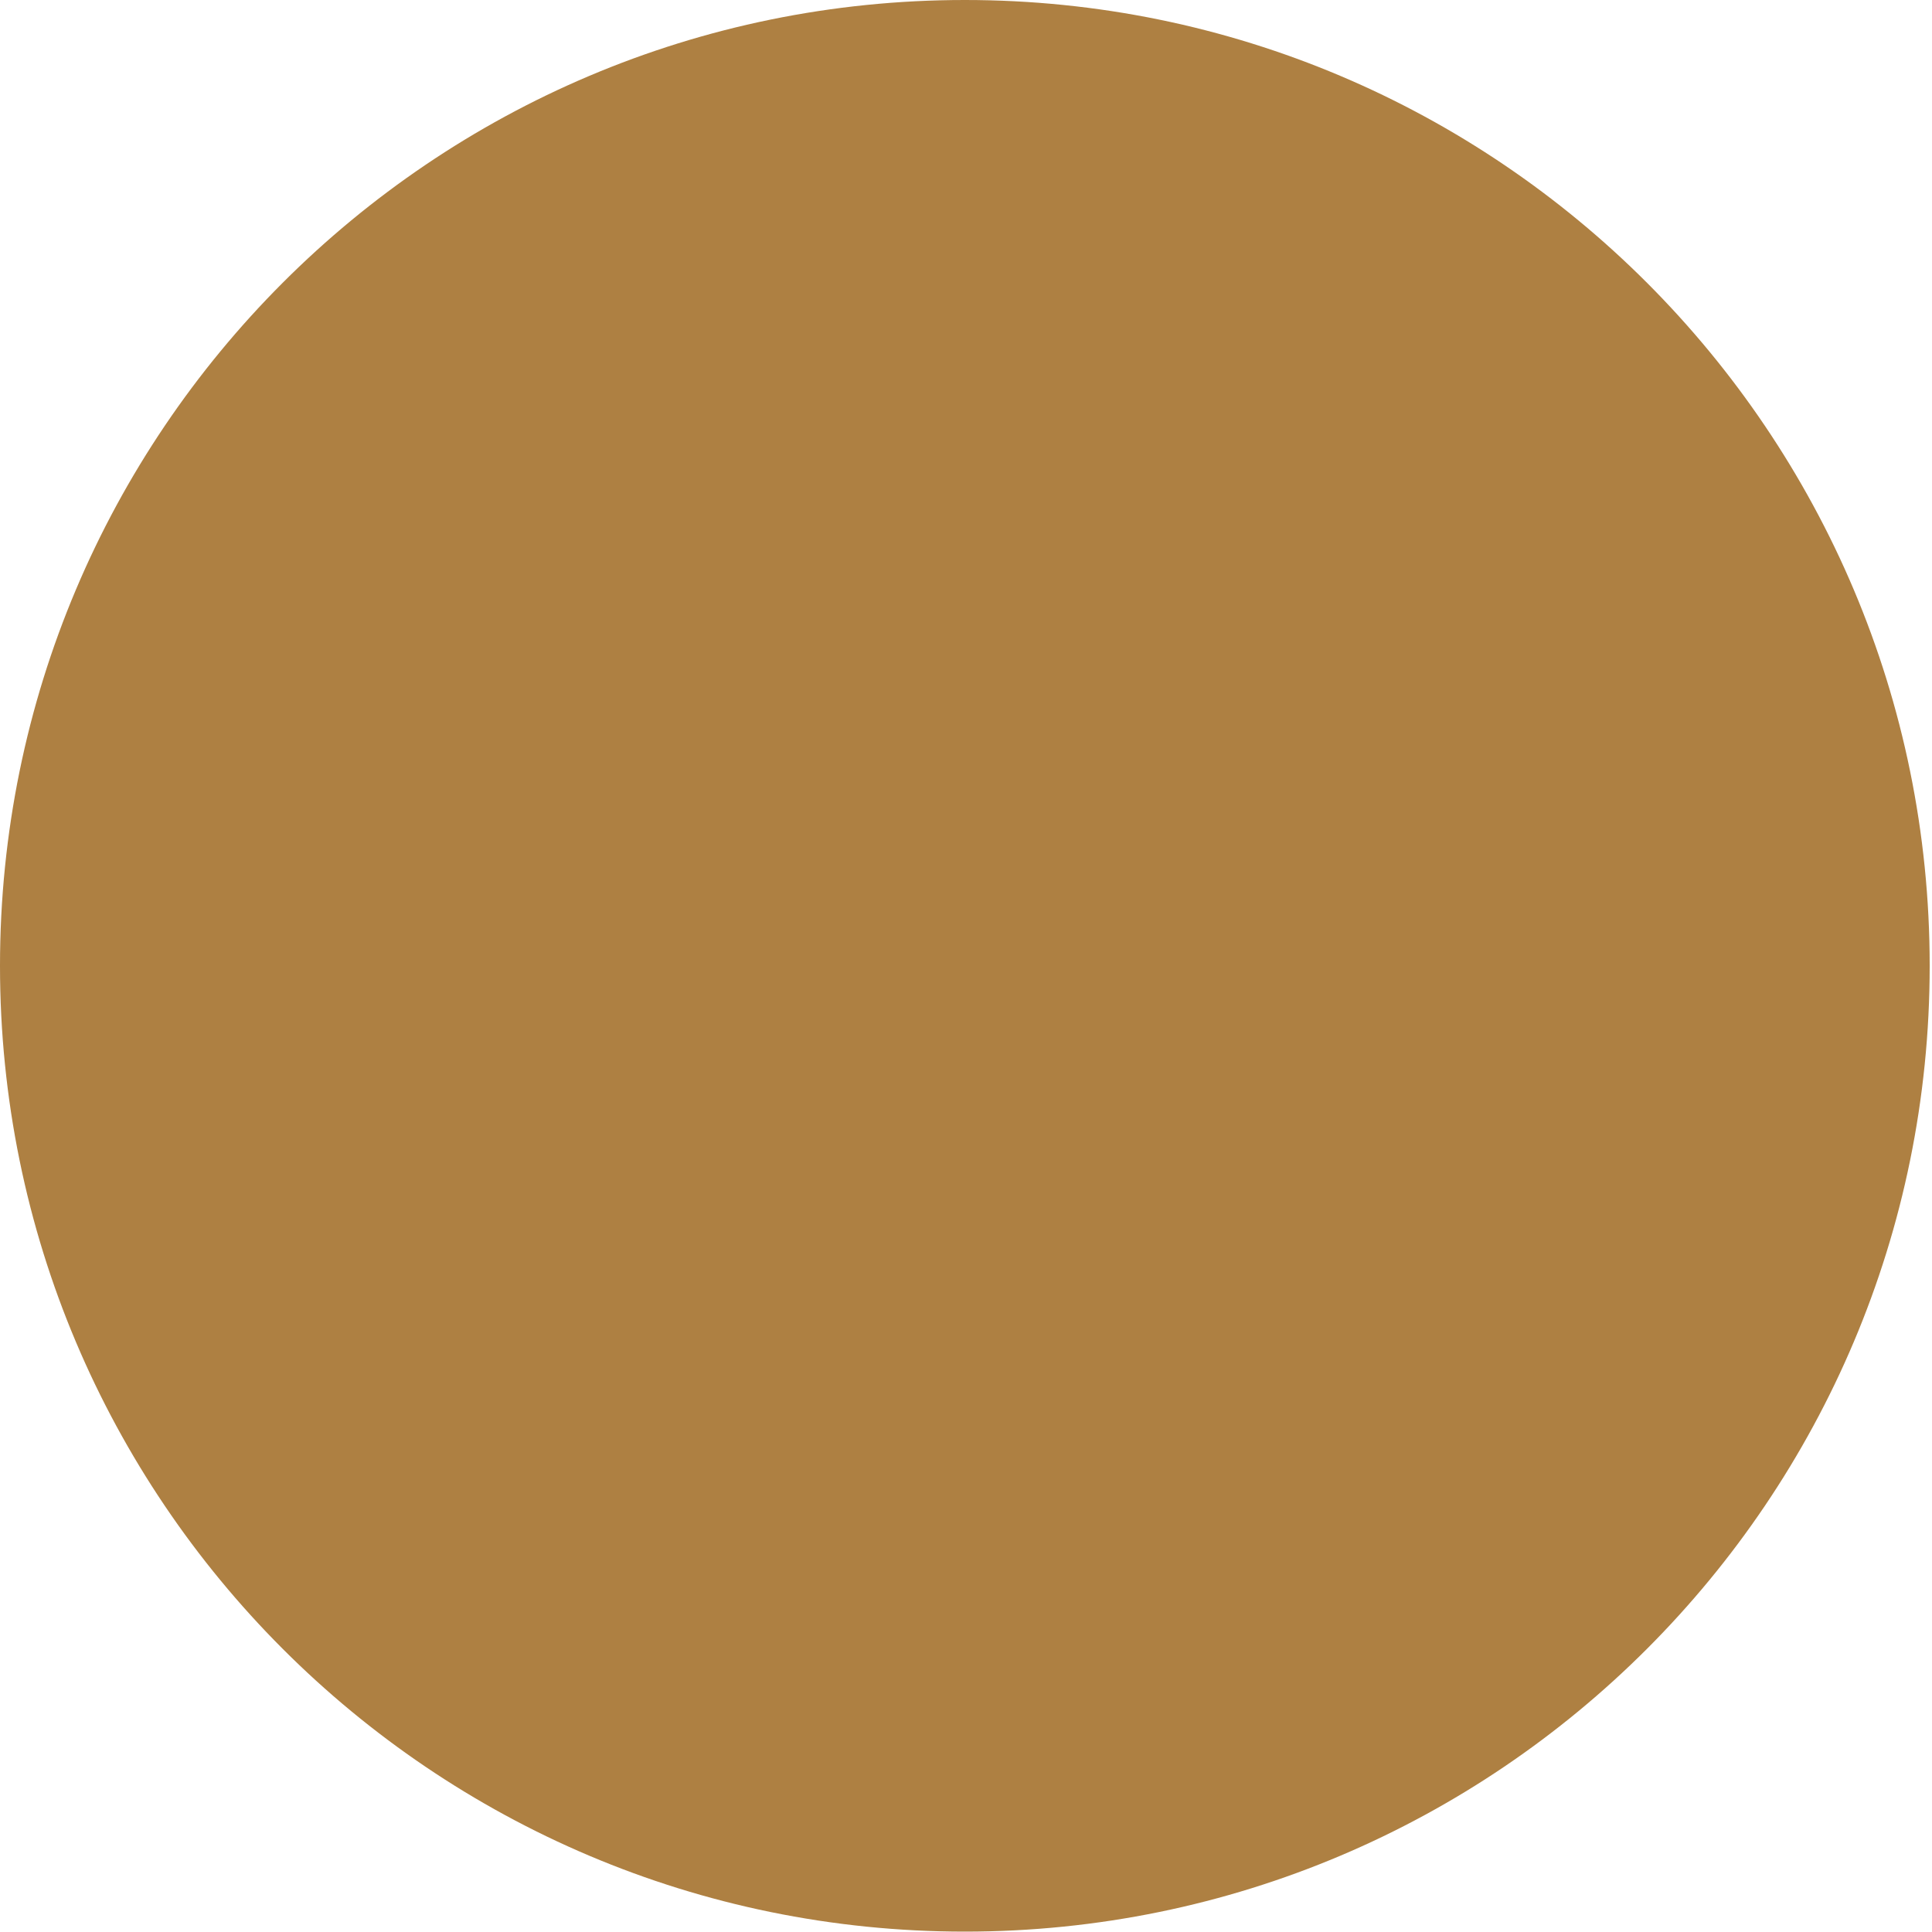
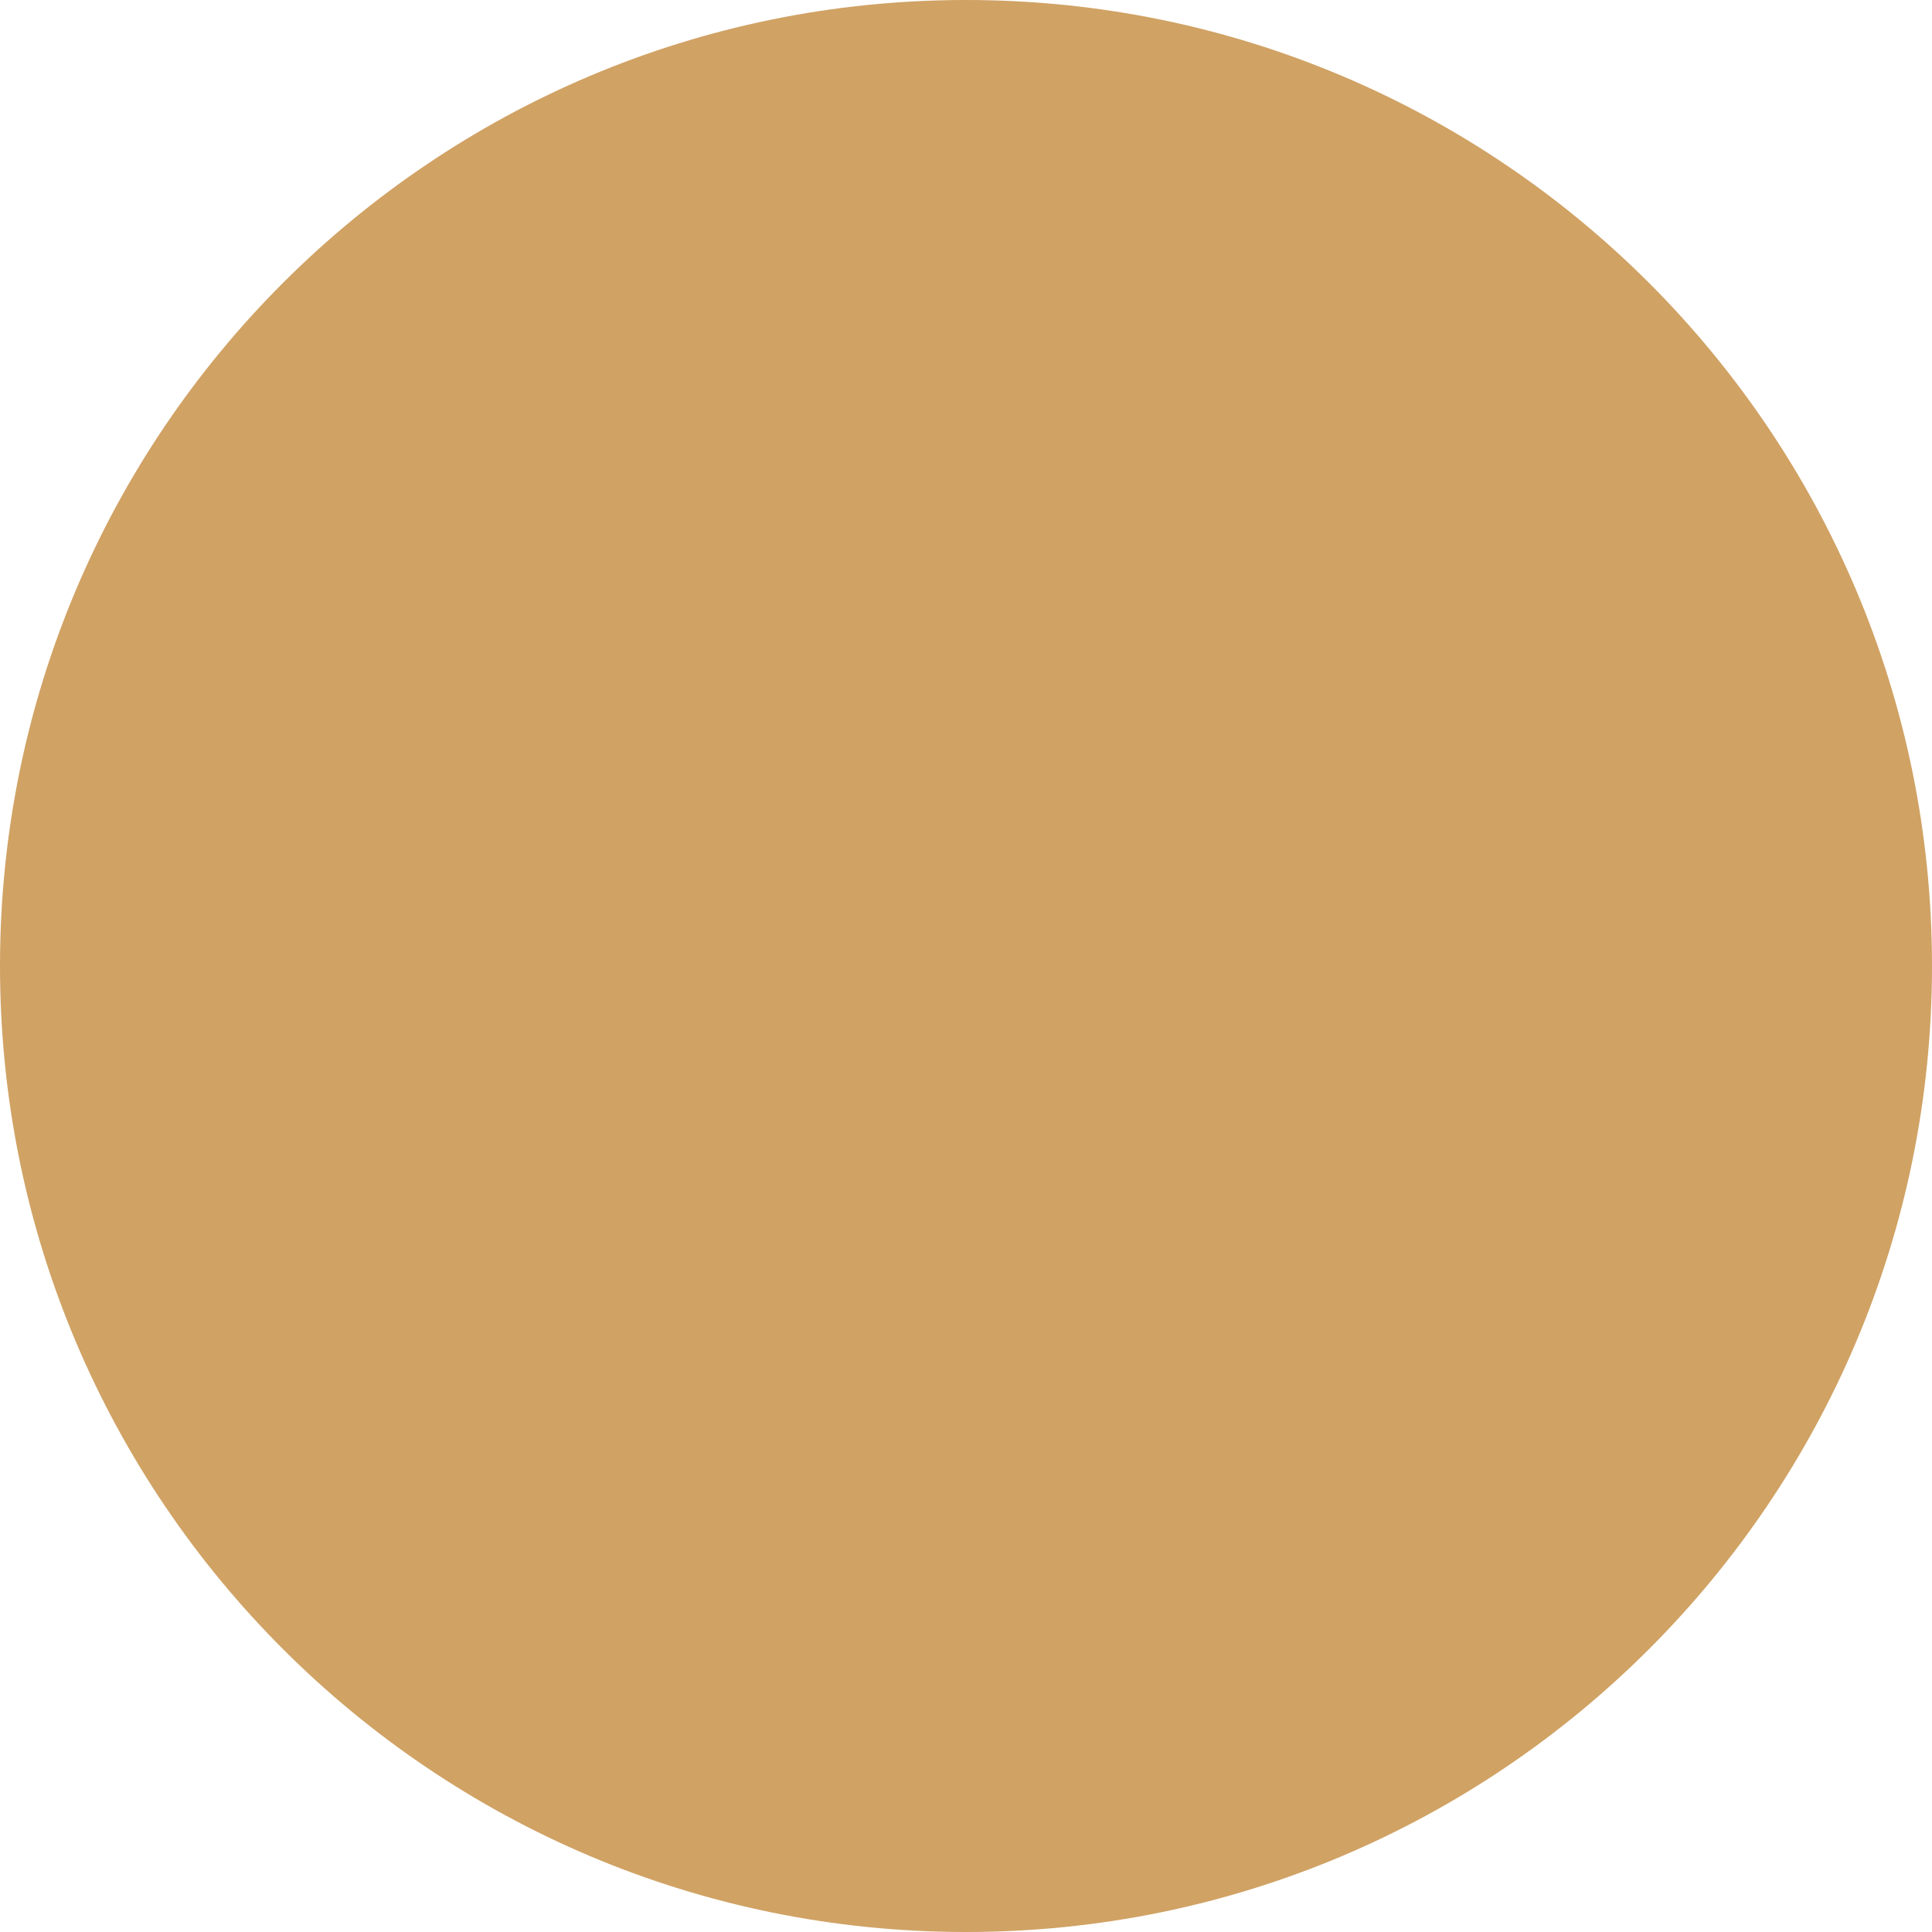
- <svg xmlns="http://www.w3.org/2000/svg" width="10px" height="10px" viewBox="0 0 10 10" version="1.1" xml:space="preserve" style="fill-rule:evenodd;clip-rule:evenodd;stroke-linejoin:round;stroke-miterlimit:2;">
-   <ellipse cx="4.994" cy="4.999" rx="4.994" ry="4.999" style="fill:#AE8042;" />
+ <svg xmlns="http://www.w3.org/2000/svg" width="6px" height="6px" viewBox="0 0 6 6" version="1.1" xml:space="preserve" style="fill-rule:evenodd;clip-rule:evenodd;stroke-linejoin:round;stroke-miterlimit:2;">
+   <circle cx="3" cy="3" r="3" style="fill:#d0a264;" />
</svg>
